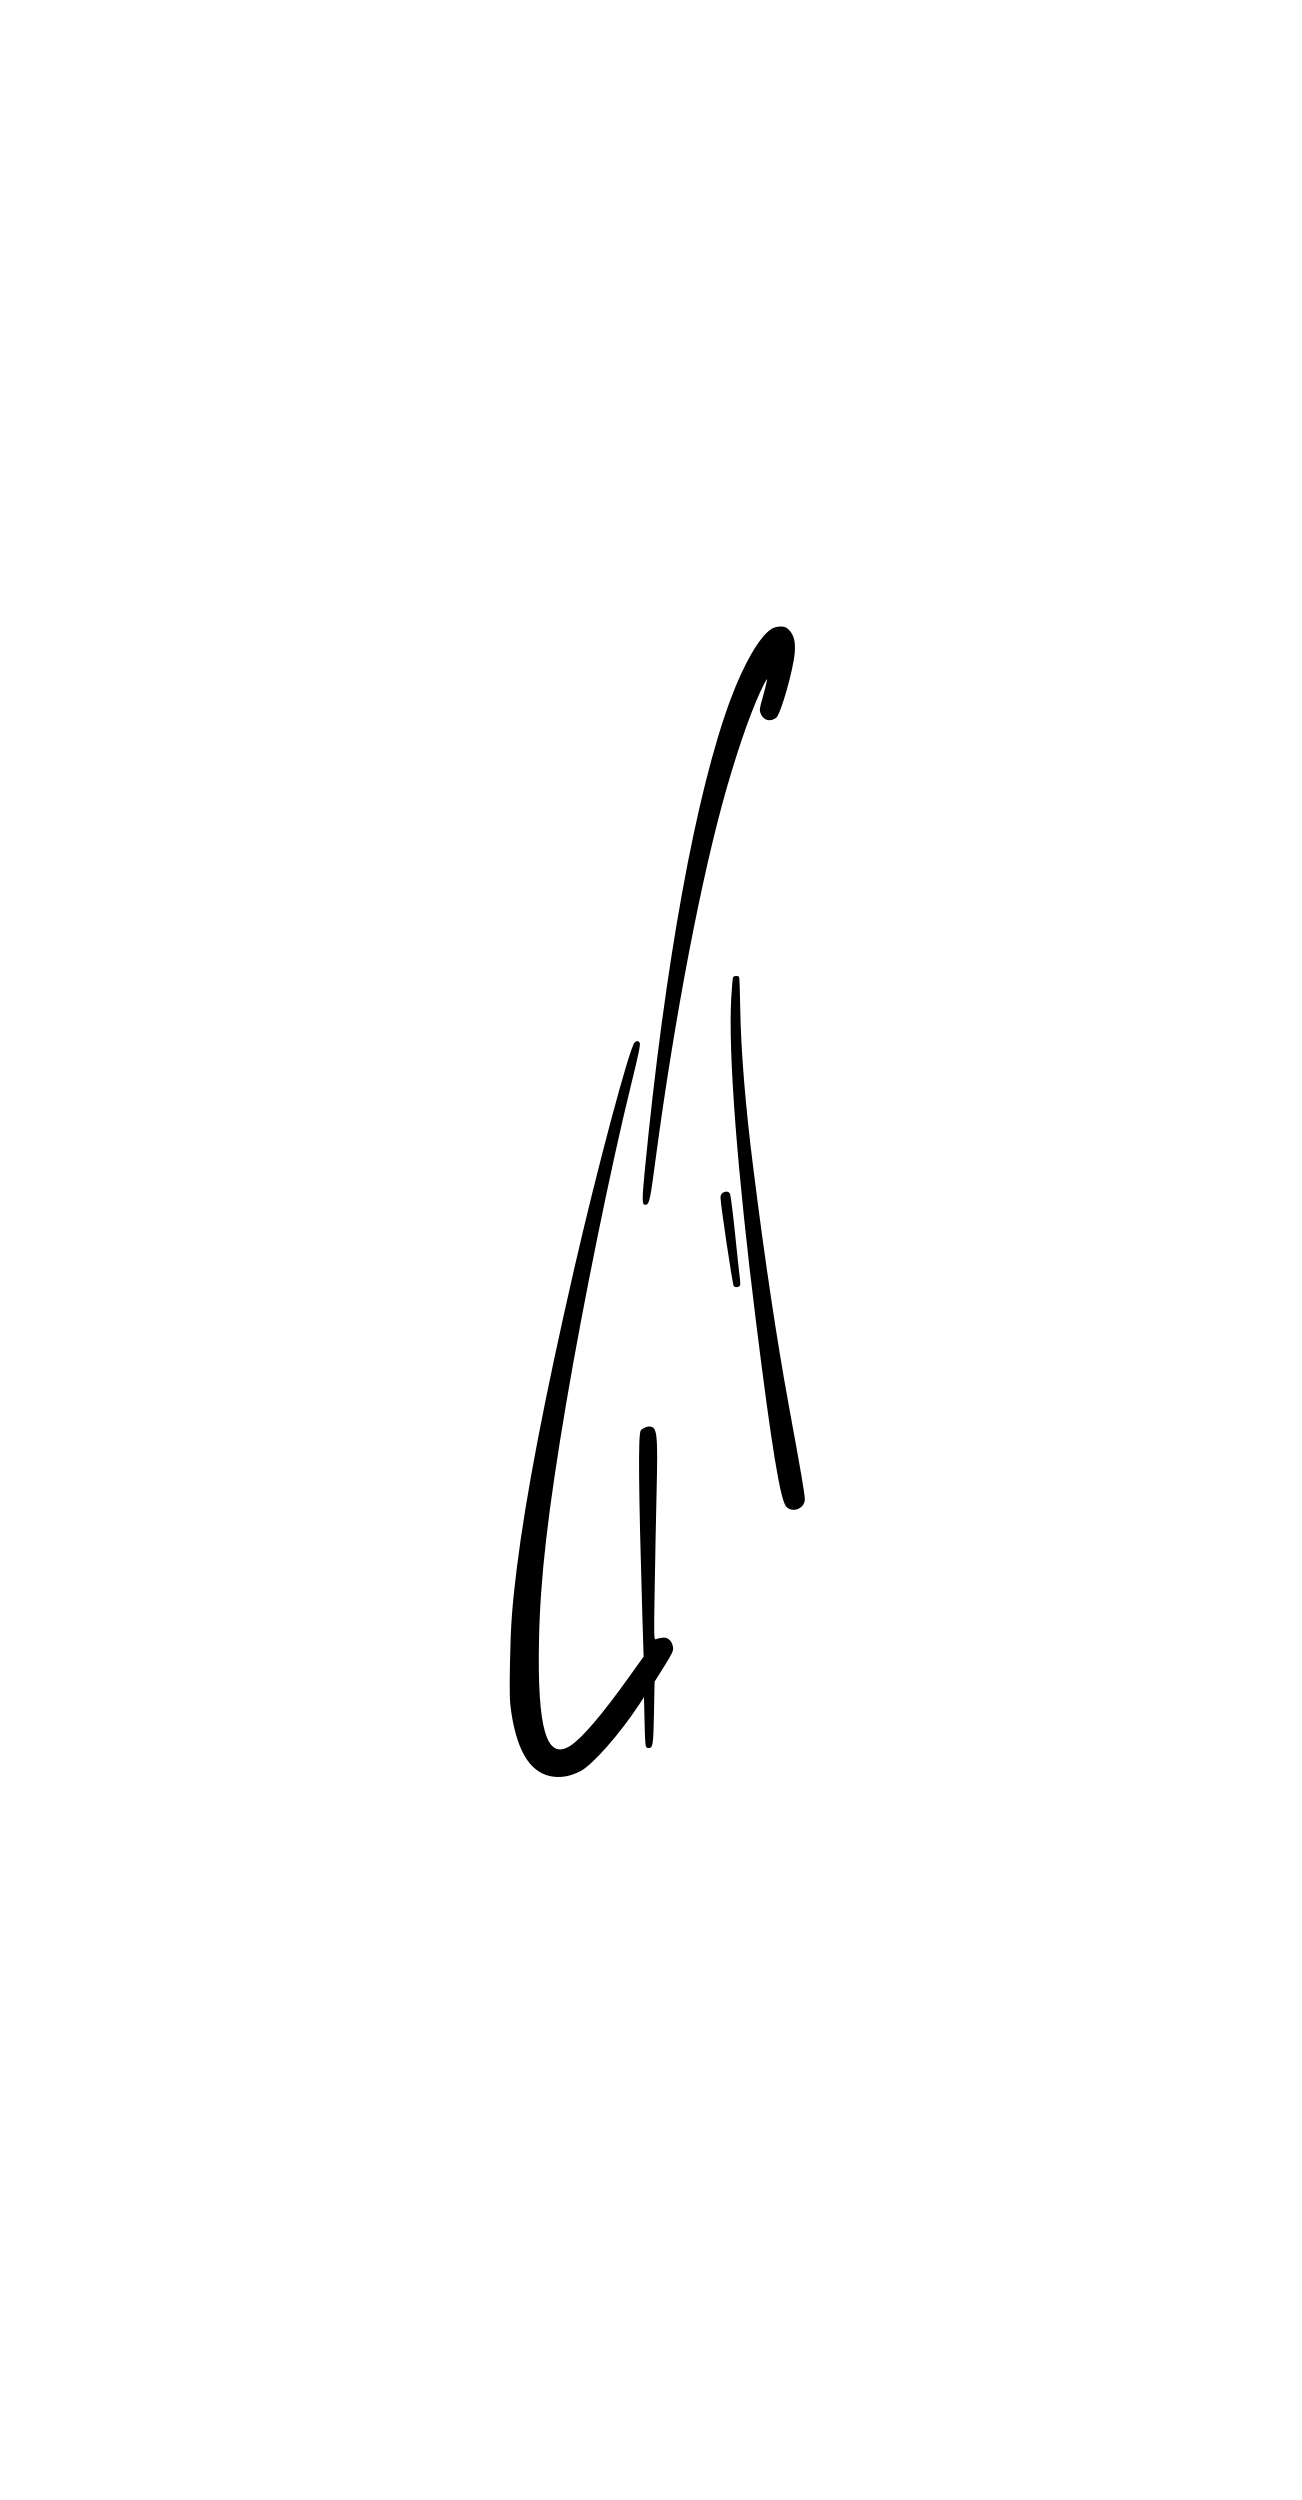
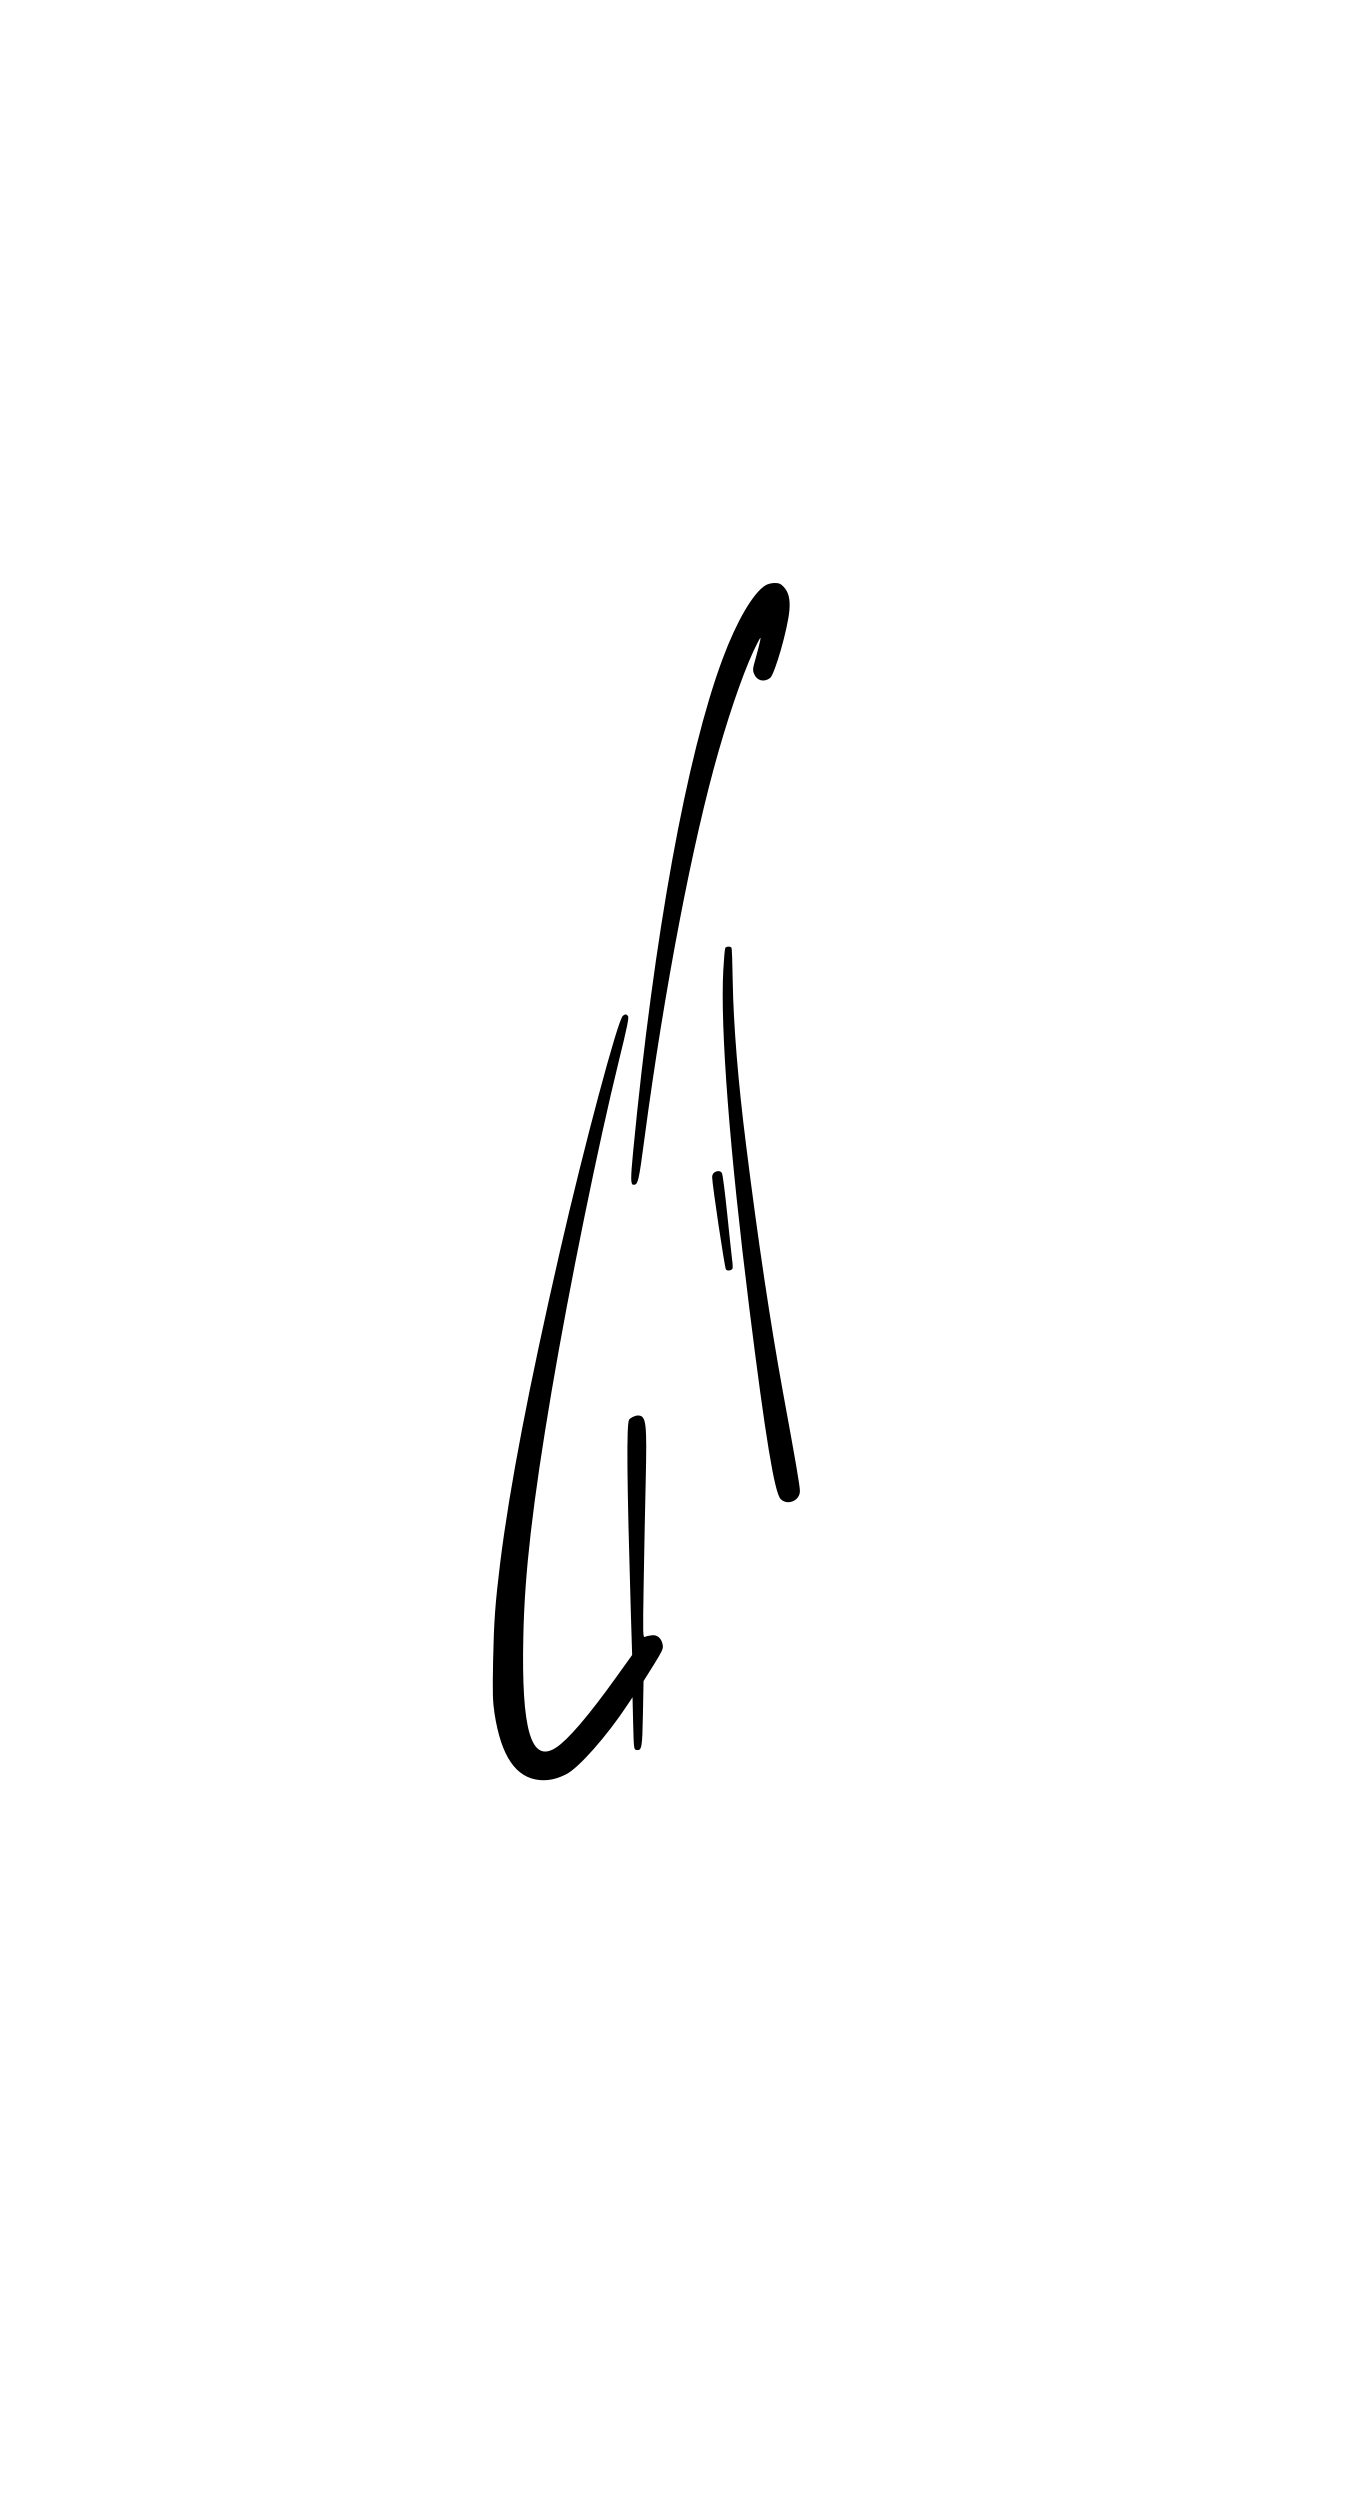
- <svg xmlns="http://www.w3.org/2000/svg" style="background-color: white;" version="1.0" width="1080pt" height="2075pt" viewBox="0 0 1080 2075" preserveAspectRatio="xMidYMid meet">
+ <svg xmlns="http://www.w3.org/2000/svg" style="background-color: white;" version="1.0" width="1080pt" height="1994pt" viewBox="30 55 1080 1994" preserveAspectRatio="xMidYMid meet">
  <g transform="translate(0,2075) scale(0.1,-0.1)" fill="#000000" stroke="none">
    <path d="M6405 15531 c-97 -59 -230 -286 -341 -585 -287 -768 -547 -2200 -714 -3930 -21 -218 -21 -266 3 -266 36 1 41 18 89 382 156 1171 383 2360 590 3078 107 373 224 699 311 865 25 47 26 48 20 15 -3 -19 -19 -79 -34 -134 -26 -90 -27 -101 -14 -132 22 -54 79 -68 127 -32 37 27 142 395 154 538 8 91 -6 147 -45 189 -24 25 -37 31 -73 31 -24 0 -56 -8 -73 -19z" />
    <path d="M6085 12640 c-4 -6 -11 -86 -16 -178 -25 -458 50 -1435 207 -2692 129 -1035 202 -1479 251 -1527 54 -54 153 -13 153 64 0 41 -33 233 -134 783 -99 541 -201 1221 -295 1975 -64 506 -101 962 -107 1313 -2 140 -6 258 -10 263 -7 12 -41 11 -49 -1z" />
    <path d="M5268 12098 c-40 -31 -309 -1036 -502 -1878 -247 -1078 -402 -1885 -477 -2489 -39 -318 -50 -468 -56 -776 -5 -262 -3 -327 11 -420 53 -344 171 -517 363 -533 70 -5 132 8 208 46 99 49 326 305 491 556 l39 59 5 -209 c5 -202 6 -209 26 -212 43 -6 47 14 52 289 l5 261 79 126 c69 111 79 131 74 161 -8 52 -43 84 -86 78 -19 -2 -44 -7 -54 -12 -19 -8 -19 2 -12 426 4 239 11 603 16 809 11 480 5 530 -63 530 -21 0 -59 -18 -69 -33 -22 -35 -18 -483 13 -1520 l11 -357 -124 -173 c-224 -313 -390 -507 -486 -568 -196 -124 -274 140 -258 886 10 509 74 1060 226 1961 141 831 372 1967 536 2632 66 268 82 347 73 358 -14 17 -21 17 -41 2z" />
    <path d="M5998 10849 c-10 -6 -18 -22 -18 -37 0 -56 100 -725 110 -737 12 -15 46 -9 53 8 2 7 1 39 -4 72 -4 33 -22 197 -39 365 -17 167 -36 312 -41 322 -11 20 -35 23 -61 7z" />
  </g>
</svg>
